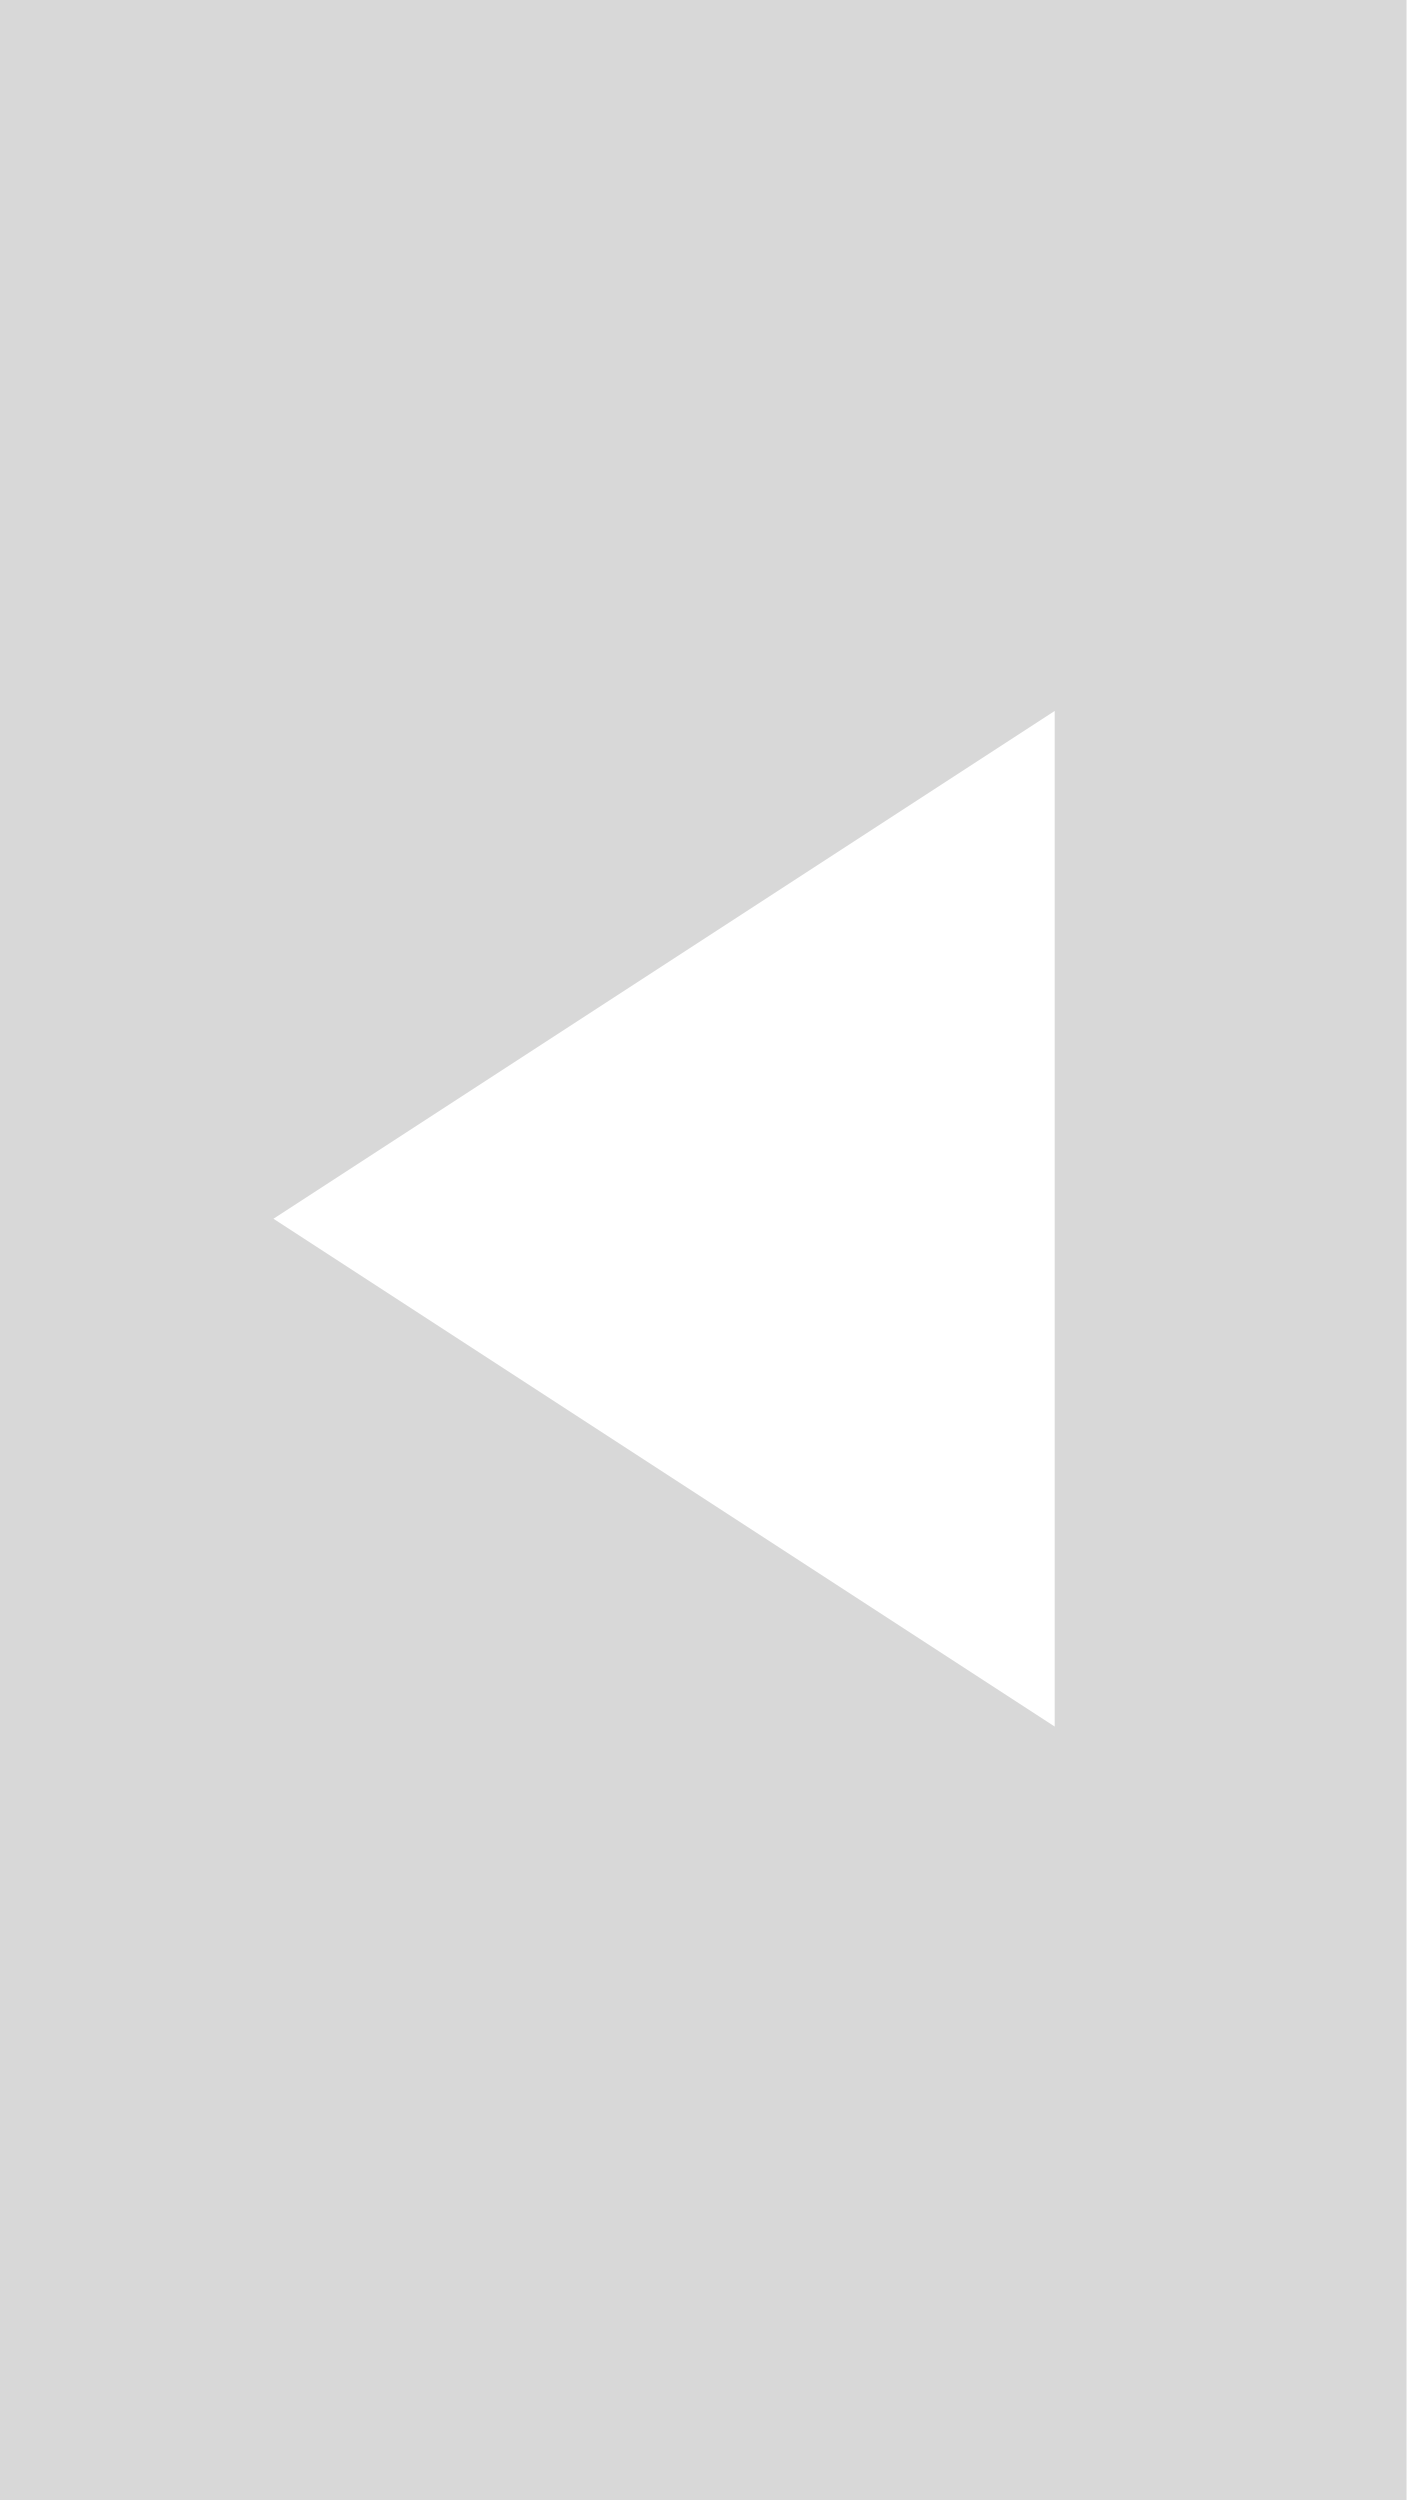
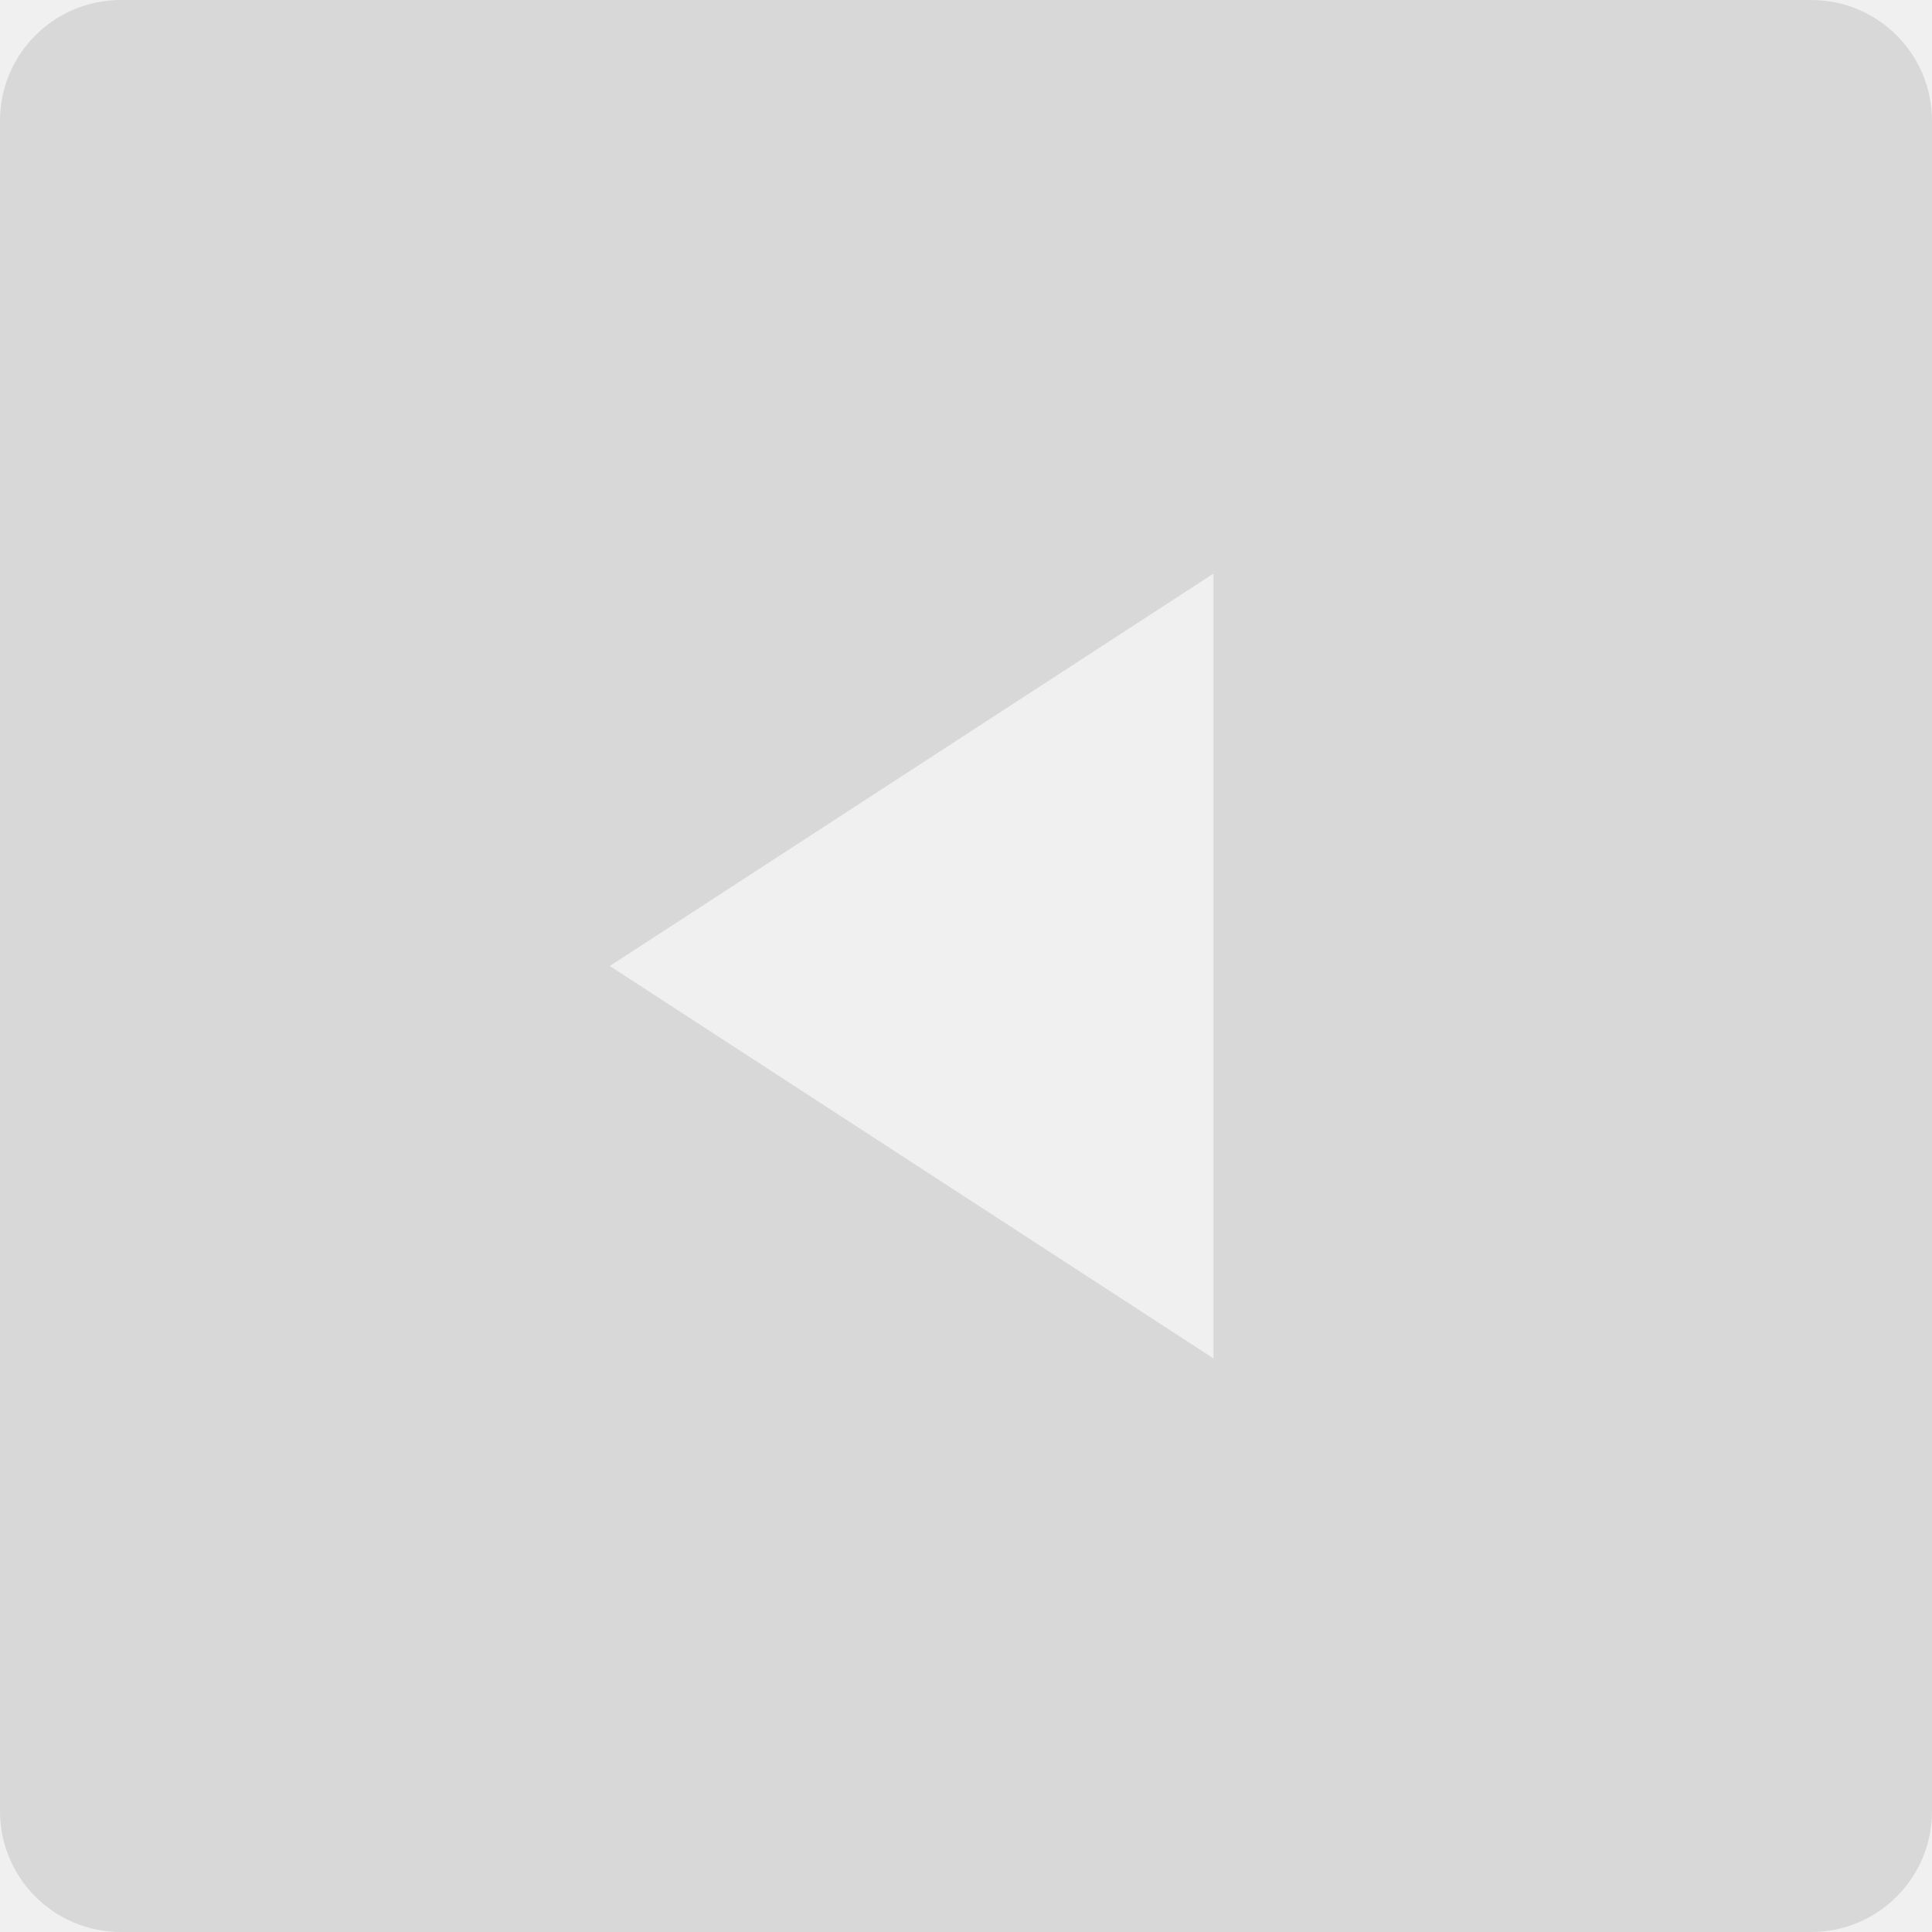
- <svg xmlns="http://www.w3.org/2000/svg" width="90px" height="160px" viewBox="0 0 90 160" version="1.1">
+ <svg xmlns="http://www.w3.org/2000/svg" width="160px" height="160px" viewBox="0 0 160 160" version="1.1">
  <defs />
  <g id="Page-1" stroke="none" stroke-width="1" fill="none" fill-rule="evenodd">
-     <g id="Group">
-       <rect id="Rectangle" fill="#D8D8D8" x="0" y="0" width="90" height="160" />
-       <polygon id="Triangle" fill="#FFFFFF" transform="translate(42.5, 78) rotate(-90) translate(-42.5, -78) " points="42.5 53 75 103 10 103" />
+     <g id="pattern3" fill-rule="nonzero" fill="#D8D8D8">
+       <path d="M10,0 L150,0 C155.523,-1.01453063e-15 160,4.477 160,10 L160,150 C160,155.523 155.523,160 150,160 L10,160 C4.477,160 6.76353751e-16,155.523 0,150 L0,10 L0,10 C-6.76353751e-16,4.477 4.477,1.01453063e-15 10,0 L10,0 Z M50.5,80 L100.5,112.5 L100.5,47.5 L50.5,80 Z" id="Combined-Shape" />
    </g>
  </g>
</svg>
